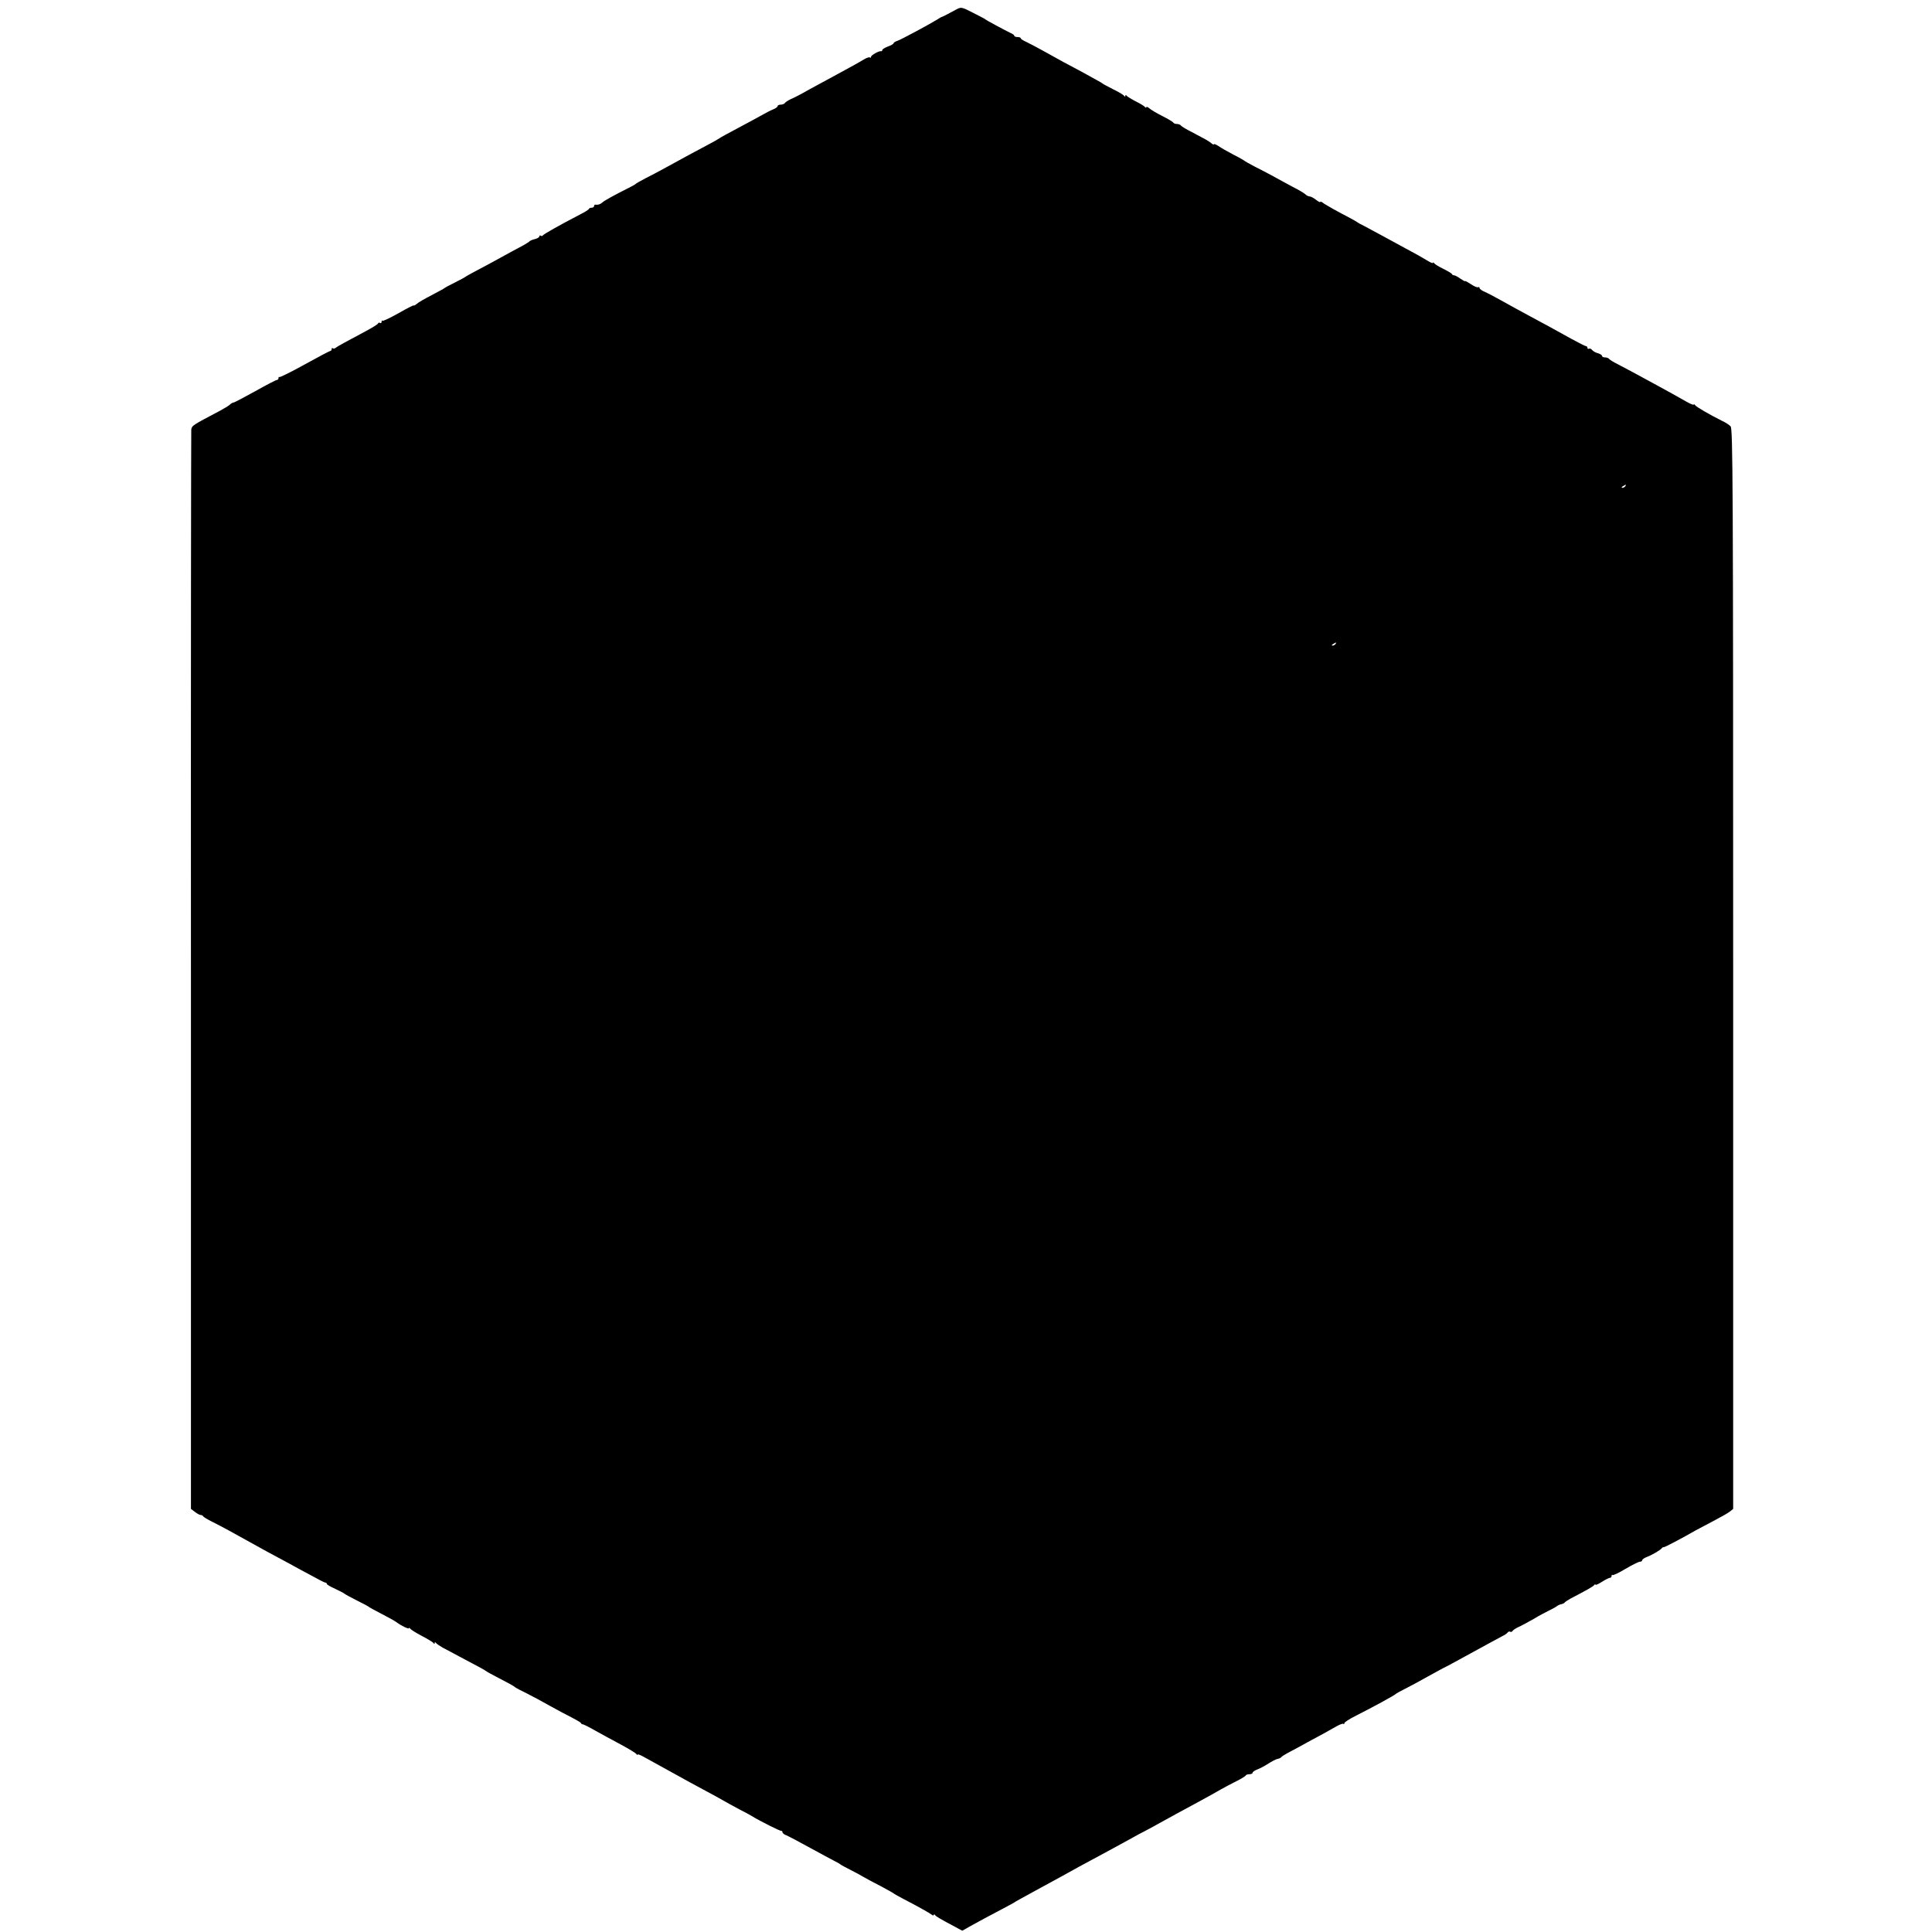
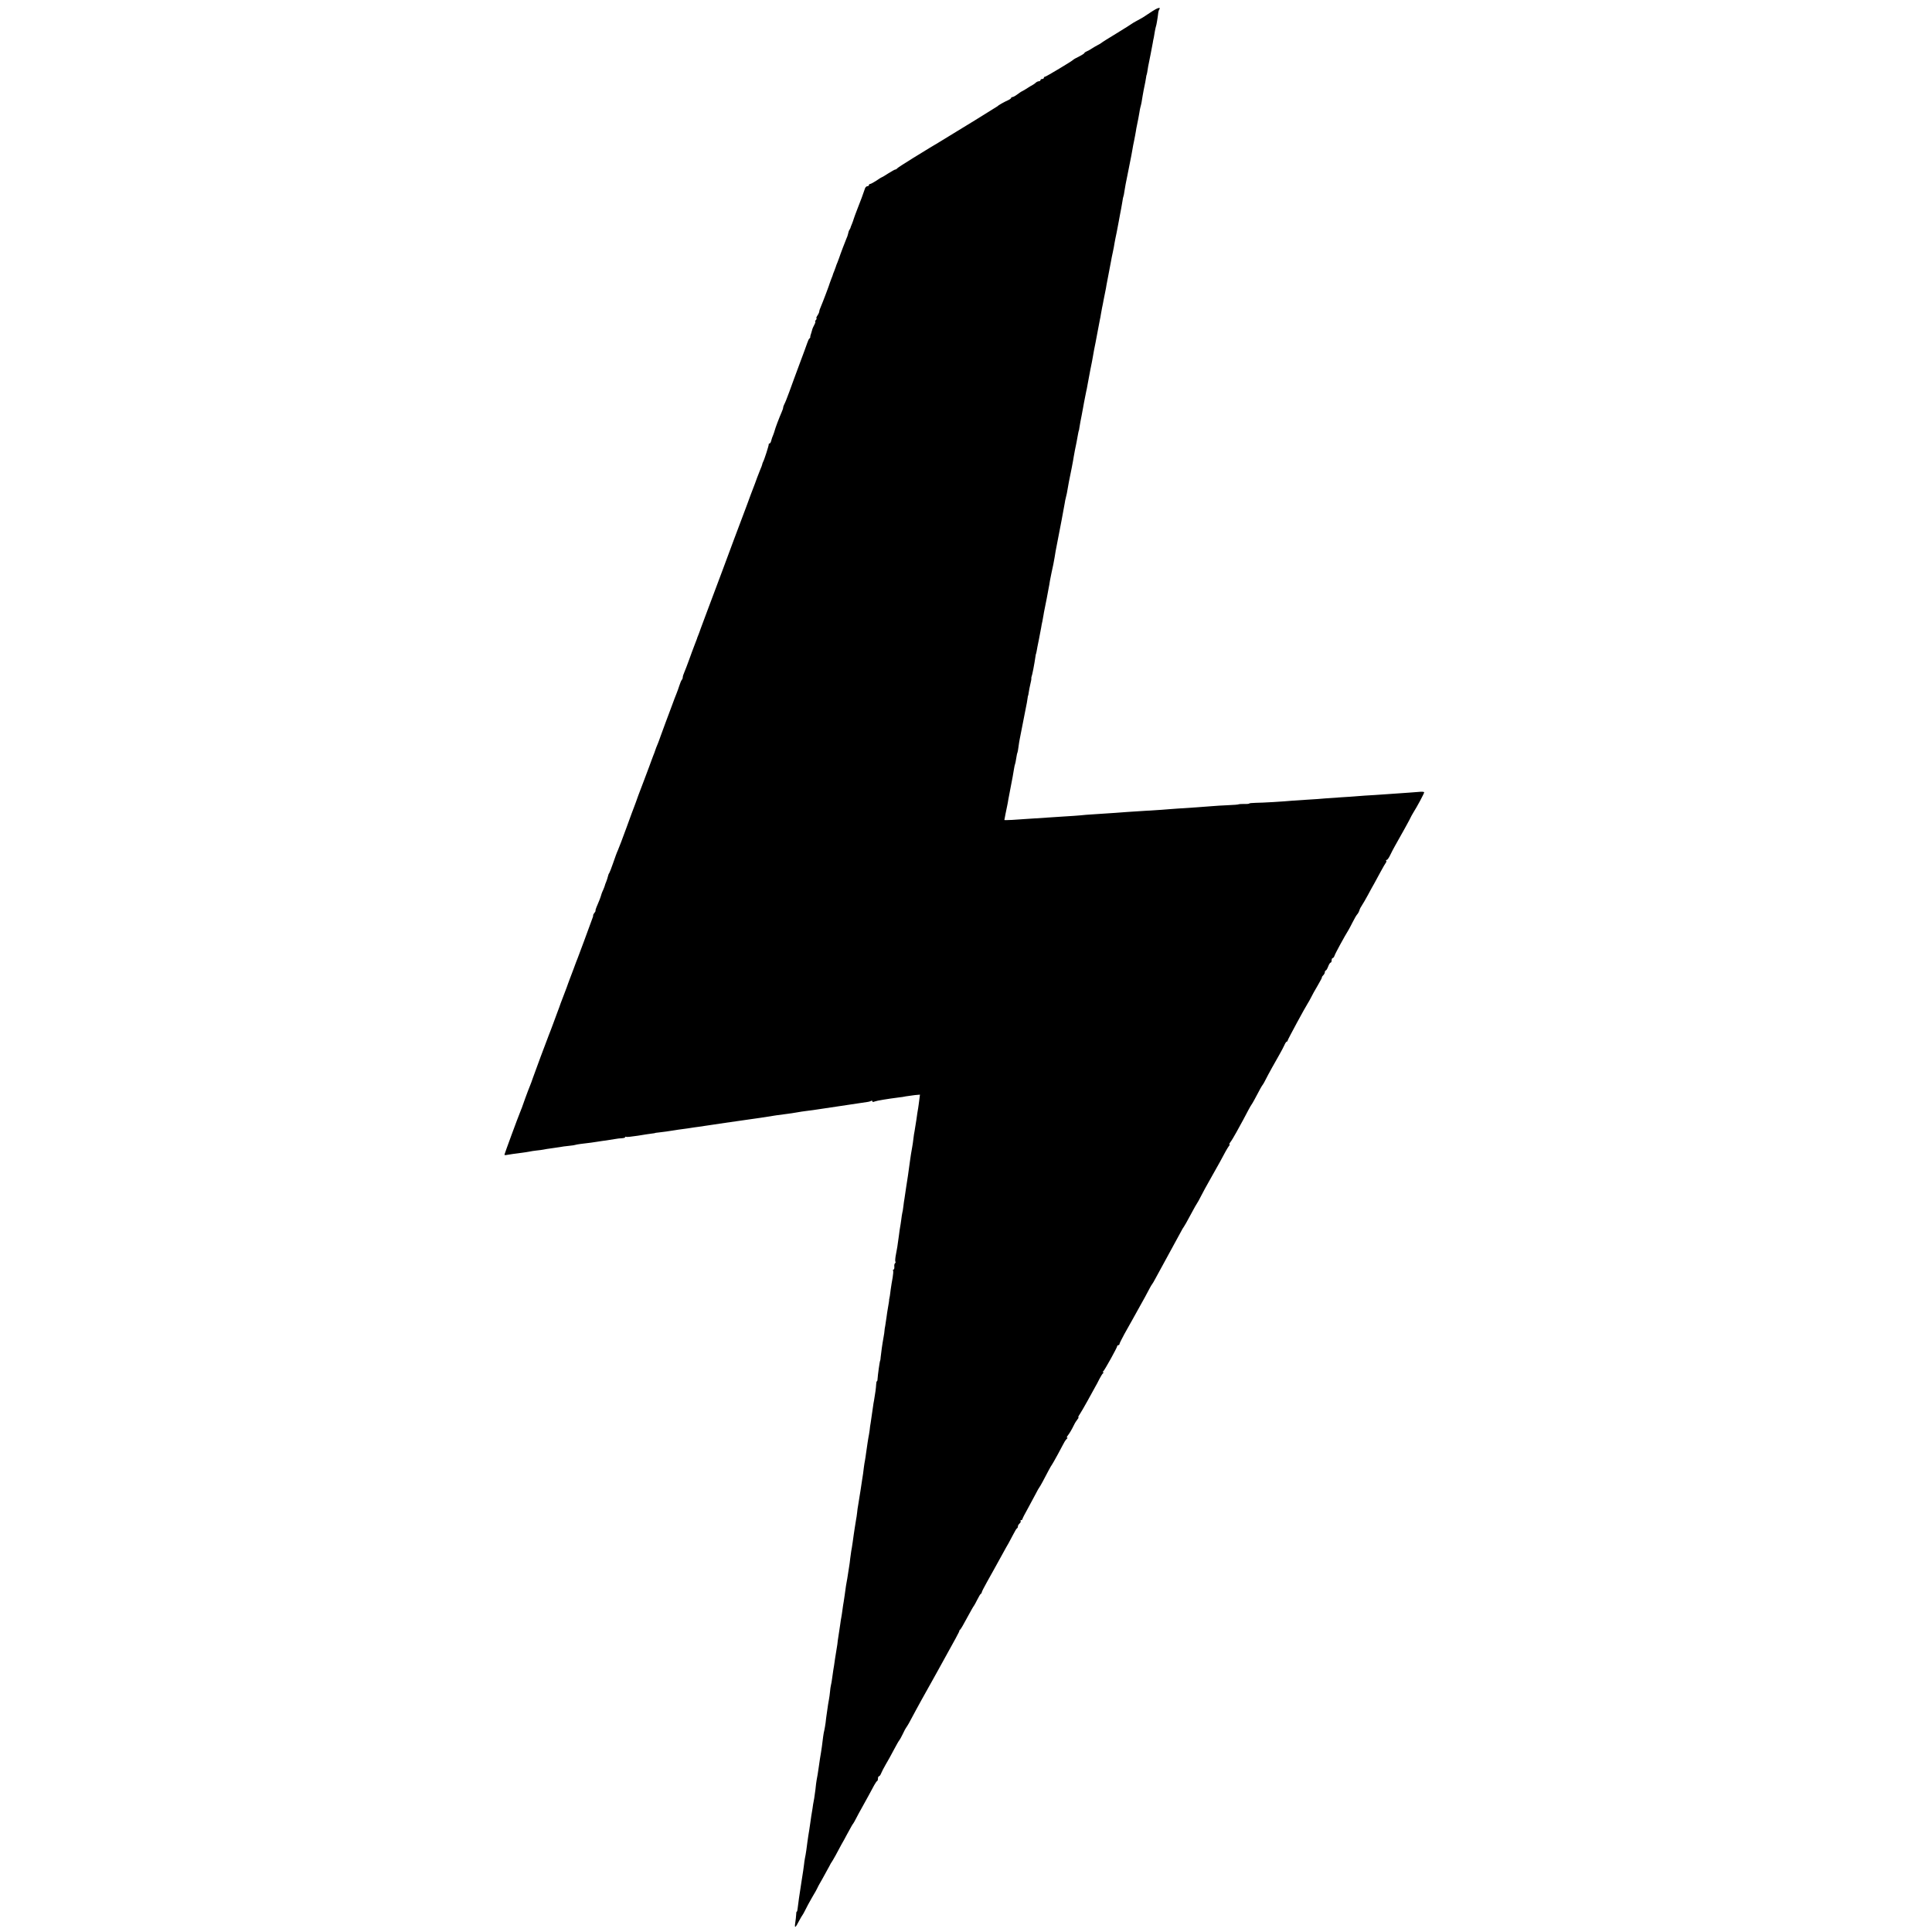
- <svg xmlns="http://www.w3.org/2000/svg" version="1.0" width="1200pt" height="1200pt" viewBox="0 0 1200 1200" preserveAspectRatio="xMidYMid meet">
-   <g transform="translate(0,1200) scale(0.1,-0.1)" fill="#000000" stroke="none">
-     <path d="M5943 11943 c-15 -8 -41 -22 -58 -31 -16 -9 -32 -16 -35 -17 -3 0 -16 -8 -30 -17 -47 -29 -225 -125 -247 -132 -13 -4 -23 -11 -23 -15 0 -4 -16 -13 -35 -20 -19 -7 -35 -17 -35 -22 0 -5 -3 -8 -7 -7 -14 3 -63 -25 -63 -35 0 -6 -3 -7 -7 -4 -3 4 -20 -2 -37 -12 -31 -19 -80 -46 -211 -117 -38 -20 -101 -55 -140 -76 -38 -22 -84 -46 -102 -53 -17 -8 -34 -19 -38 -25 -3 -5 -15 -10 -26 -10 -10 0 -19 -4 -19 -9 0 -5 -12 -14 -27 -20 -16 -6 -50 -24 -78 -40 -27 -15 -95 -52 -150 -81 -55 -29 -104 -56 -110 -61 -5 -4 -39 -23 -75 -42 -69 -36 -140 -75 -255 -138 -38 -21 -95 -51 -125 -66 -30 -16 -57 -31 -60 -34 -3 -4 -23 -15 -45 -26 -84 -42 -150 -78 -163 -90 -13 -12 -28 -17 -44 -14 -5 0 -8 -3 -8 -9 0 -5 -6 -10 -14 -10 -8 0 -16 -3 -18 -7 -1 -5 -25 -20 -53 -34 -125 -65 -230 -124 -233 -131 -2 -4 -8 -6 -13 -2 -5 3 -9 1 -9 -4 0 -6 -12 -13 -27 -17 -15 -3 -30 -10 -33 -13 -3 -4 -21 -15 -40 -26 -35 -18 -100 -54 -195 -106 -27 -15 -75 -40 -105 -56 -30 -16 -57 -31 -60 -34 -3 -3 -32 -18 -65 -35 -33 -16 -62 -32 -65 -35 -3 -3 -39 -22 -80 -44 -41 -21 -83 -45 -92 -54 -10 -8 -18 -12 -18 -9 0 3 -42 -18 -94 -48 -52 -29 -97 -51 -100 -47 -3 3 -6 0 -6 -7 0 -7 -4 -10 -9 -7 -5 4 -11 2 -13 -3 -1 -5 -37 -27 -78 -49 -122 -65 -174 -93 -186 -103 -6 -5 -14 -6 -17 -2 -4 3 -7 1 -7 -5 0 -7 -4 -12 -9 -12 -4 0 -76 -38 -159 -84 -83 -46 -154 -81 -157 -78 -3 3 -5 0 -5 -6 0 -7 -5 -12 -10 -12 -6 0 -66 -31 -135 -70 -69 -38 -129 -70 -134 -70 -5 0 -16 -6 -23 -13 -7 -7 -35 -24 -63 -39 -171 -90 -173 -91 -177 -117 -1 -14 -3 -1528 -2 -3365 l0 -3338 25 -19 c13 -10 29 -19 36 -19 6 0 13 -4 15 -8 1 -4 28 -20 58 -35 56 -28 126 -66 235 -127 61 -34 122 -68 237 -129 34 -19 98 -54 142 -77 43 -24 82 -44 87 -44 5 0 9 -3 9 -8 0 -4 24 -18 53 -31 28 -13 54 -27 57 -30 3 -3 37 -22 75 -41 39 -19 72 -37 75 -40 3 -3 39 -23 80 -44 41 -21 82 -44 90 -50 30 -23 80 -47 80 -39 0 4 4 3 8 -3 4 -6 36 -26 72 -45 36 -19 68 -38 72 -44 5 -7 8 -7 8 0 0 7 3 7 8 0 4 -5 23 -18 42 -29 19 -10 67 -35 105 -56 39 -21 90 -48 115 -61 25 -13 47 -26 50 -29 3 -3 32 -19 65 -36 70 -36 108 -57 115 -64 3 -3 34 -20 70 -37 36 -18 101 -53 145 -78 44 -25 105 -57 135 -72 30 -16 57 -31 58 -35 2 -5 7 -8 12 -8 4 0 39 -17 77 -39 37 -21 109 -60 158 -86 50 -27 93 -53 97 -59 4 -6 8 -8 8 -4 0 4 17 -2 38 -14 48 -27 101 -56 185 -102 37 -20 84 -46 105 -58 20 -11 66 -36 102 -55 36 -19 81 -44 100 -55 19 -11 64 -36 100 -55 36 -18 72 -38 80 -43 48 -30 176 -94 183 -92 4 1 7 -3 7 -8 0 -6 10 -14 23 -19 13 -5 79 -40 148 -78 68 -37 138 -75 154 -83 17 -8 32 -17 35 -20 3 -3 30 -18 60 -33 30 -15 69 -36 85 -46 17 -10 64 -35 105 -56 41 -22 77 -42 80 -45 3 -3 30 -18 60 -34 91 -47 164 -88 178 -99 6 -5 12 -6 12 -1 0 5 4 5 8 -1 7 -9 28 -22 128 -75 l41 -22 44 25 c42 24 130 71 229 123 25 13 52 28 60 34 8 5 56 31 105 58 154 84 248 135 290 159 22 12 51 28 65 35 24 12 225 122 265 144 11 7 47 26 80 43 33 18 74 39 90 49 17 9 62 34 100 55 104 56 224 121 275 151 25 14 70 38 100 53 30 15 57 31 58 36 2 4 12 7 23 7 10 0 19 4 19 9 0 5 12 14 28 20 15 6 36 16 47 23 51 32 71 42 84 44 8 2 17 6 20 11 3 4 29 20 56 34 28 15 76 40 107 58 31 17 76 41 100 54 24 13 59 33 80 45 20 11 39 18 42 15 3 -4 6 -2 6 4 0 6 33 27 73 47 103 52 241 127 247 135 3 3 30 18 60 33 30 15 91 48 135 73 44 24 87 48 95 52 8 3 53 27 100 53 149 82 244 133 272 148 15 7 30 18 33 23 4 5 10 7 15 4 5 -3 11 -1 15 5 3 6 21 17 38 25 18 8 59 30 92 49 33 20 76 43 95 52 19 9 41 21 49 27 7 6 20 12 29 13 8 2 18 6 21 11 3 4 20 15 36 24 96 50 141 75 147 84 4 5 8 7 8 2 0 -4 18 4 40 18 22 14 44 25 50 25 5 0 10 5 10 12 0 6 3 9 6 5 3 -3 40 14 81 39 41 24 81 44 89 44 8 0 14 4 14 9 0 5 12 14 28 20 32 12 85 43 93 54 3 5 9 8 13 7 5 -1 116 57 199 105 9 5 56 30 104 55 48 25 96 52 107 61 l21 17 0 3354 c0 3032 -2 3356 -16 3370 -8 9 -33 25 -55 35 -76 38 -159 86 -166 97 -4 6 -8 7 -8 3 0 -4 -20 4 -45 18 -25 14 -64 36 -87 49 -24 13 -65 36 -93 51 -71 39 -191 104 -247 133 -27 13 -50 28 -54 33 -3 5 -14 9 -25 9 -10 0 -19 4 -19 10 0 5 -11 12 -25 16 -13 3 -29 12 -36 20 -6 8 -15 11 -20 8 -5 -3 -9 0 -9 5 0 6 -4 11 -9 11 -5 0 -46 21 -92 46 -104 58 -172 95 -269 147 -41 22 -111 60 -155 85 -43 24 -94 51 -112 59 -18 7 -33 18 -33 24 0 5 -4 8 -9 5 -5 -3 -25 5 -45 19 -20 13 -36 22 -36 19 0 -3 -13 4 -29 15 -16 12 -34 21 -39 21 -6 0 -12 3 -14 8 -1 4 -25 18 -53 32 -27 13 -53 29 -57 35 -4 5 -8 7 -8 2 0 -4 -17 3 -37 16 -21 13 -83 48 -138 77 -55 30 -127 69 -160 87 -33 18 -76 41 -95 51 -19 9 -37 19 -40 22 -3 3 -23 14 -45 26 -70 36 -160 86 -172 97 -7 5 -13 6 -13 2 0 -3 -12 3 -26 14 -15 12 -33 21 -40 21 -7 0 -19 6 -26 13 -7 7 -42 28 -78 46 -36 19 -92 50 -125 68 -33 18 -85 45 -115 60 -30 16 -57 31 -60 34 -3 3 -34 21 -70 39 -36 19 -77 42 -92 53 -16 10 -28 15 -28 11 0 -4 -8 -1 -17 7 -20 16 -32 22 -121 69 -34 17 -65 36 -68 41 -3 5 -14 9 -24 9 -10 0 -20 4 -22 8 -1 4 -32 23 -68 41 -36 18 -73 40 -82 49 -10 8 -18 11 -18 6 0 -5 -4 -4 -8 1 -4 6 -29 21 -57 35 -27 14 -53 30 -57 35 -5 7 -8 7 -8 0 0 -7 -3 -7 -8 0 -4 6 -34 24 -67 40 -33 17 -62 32 -65 35 -3 3 -18 12 -35 21 -16 9 -55 30 -85 47 -30 16 -84 45 -120 64 -36 20 -94 52 -130 72 -36 20 -82 44 -102 54 -21 9 -38 20 -38 24 0 5 -9 8 -20 8 -11 0 -20 3 -20 8 0 4 -10 12 -23 17 -35 17 -151 79 -157 85 -3 3 -37 21 -77 41 -68 35 -73 36 -100 22z m4152 -2963 c-3 -5 -12 -10 -18 -10 -7 0 -6 4 3 10 19 12 23 12 15 0z m-1800 -980 c-3 -5 -12 -10 -18 -10 -7 0 -6 4 3 10 19 12 23 12 15 0z" />
+ <svg xmlns="http://www.w3.org/2000/svg" version="1.0" width="1712pt" height="1712pt" viewBox="0 0 1712 1712" preserveAspectRatio="xMidYMid meet">
+   <g transform="translate(0,1712) scale(0.1,-0.1)" fill="#000000" stroke="none">
+     <path d="M10210 17020 c-25 -16 -50 -33 -56 -37 -13 -10 -52 -33 -89 -52 -16 -9 -32 -18 -35 -21 -3 -3 -63 -41 -135 -85 -71 -43 -132 -81 -135 -85 -3 -3 -16 -11 -30 -18 -14 -7 -38 -21 -55 -32 -16 -11 -38 -23 -47 -26 -10 -4 -18 -10 -18 -13 0 -4 -21 -18 -47 -31 -27 -13 -50 -26 -53 -30 -9 -11 -241 -150 -250 -150 -6 0 -10 -4 -10 -10 0 -5 -7 -10 -15 -10 -8 0 -15 -4 -15 -10 0 -5 -6 -10 -14 -10 -8 0 -21 -6 -28 -13 -7 -7 -20 -16 -28 -20 -8 -4 -28 -16 -45 -27 -16 -11 -37 -23 -45 -27 -8 -3 -29 -17 -46 -30 -17 -13 -36 -23 -42 -23 -7 0 -12 -4 -12 -8 0 -4 -12 -13 -27 -20 -32 -14 -86 -44 -93 -53 -4 -4 -357 -222 -523 -322 -34 -20 -69 -41 -77 -46 -8 -5 -76 -47 -150 -92 -74 -46 -138 -87 -141 -92 -3 -5 -10 -9 -15 -9 -5 0 -33 -16 -62 -34 -29 -19 -54 -34 -57 -34 -2 0 -24 -13 -48 -30 -25 -16 -50 -30 -56 -30 -6 0 -11 -4 -11 -10 0 -5 -6 -10 -14 -10 -7 0 -16 -8 -20 -17 -20 -60 -38 -107 -66 -178 -17 -44 -33 -87 -35 -95 -2 -8 -9 -28 -16 -45 -7 -16 -13 -32 -13 -35 -1 -3 -5 -11 -9 -17 -5 -7 -10 -23 -12 -35 -3 -13 -9 -32 -15 -43 -8 -18 -56 -144 -64 -170 -2 -5 -9 -23 -15 -40 -7 -16 -14 -34 -15 -40 -2 -5 -8 -23 -14 -38 -7 -16 -12 -30 -12 -32 0 -2 -5 -16 -12 -32 -6 -15 -12 -32 -14 -38 -4 -17 -65 -178 -80 -212 -8 -17 -14 -36 -14 -42 0 -7 -7 -23 -16 -36 -9 -14 -13 -25 -9 -25 4 0 2 -7 -5 -15 -7 -8 -10 -15 -6 -15 4 0 0 -13 -9 -30 -8 -16 -16 -32 -16 -35 0 -2 -5 -18 -10 -35 -6 -16 -10 -32 -9 -36 1 -4 -2 -10 -7 -13 -5 -3 -14 -22 -20 -41 -6 -19 -37 -102 -68 -185 -31 -82 -71 -193 -90 -245 -19 -52 -39 -103 -45 -112 -5 -10 -10 -23 -10 -29 0 -6 -6 -25 -14 -42 -21 -48 -57 -143 -60 -158 -2 -8 -8 -27 -14 -42 -7 -15 -15 -39 -18 -52 -3 -14 -10 -25 -15 -25 -5 0 -8 -3 -7 -7 2 -8 -40 -140 -51 -158 -3 -5 -6 -15 -7 -21 -1 -6 -9 -27 -17 -45 -8 -19 -20 -50 -27 -69 -7 -19 -16 -44 -20 -55 -29 -76 -43 -111 -75 -200 -33 -89 -72 -193 -111 -295 -7 -19 -54 -145 -104 -280 -50 -135 -112 -299 -137 -365 -24 -66 -49 -131 -54 -145 -4 -14 -14 -38 -20 -55 -7 -16 -13 -32 -13 -35 -1 -3 -11 -30 -23 -60 -12 -30 -33 -89 -48 -130 -15 -41 -33 -89 -41 -107 -8 -17 -14 -37 -14 -45 0 -8 -4 -18 -9 -23 -5 -6 -14 -28 -21 -50 -7 -22 -18 -53 -25 -70 -7 -16 -25 -64 -40 -105 -15 -41 -41 -111 -58 -155 -16 -44 -36 -98 -44 -120 -7 -22 -18 -49 -22 -60 -11 -25 -23 -57 -27 -70 -1 -5 -8 -23 -15 -40 -6 -16 -13 -34 -15 -40 -1 -5 -33 -89 -69 -185 -37 -96 -68 -179 -69 -185 -2 -5 -8 -21 -13 -35 -6 -14 -38 -101 -72 -195 -34 -93 -68 -183 -76 -200 -8 -16 -26 -66 -41 -110 -15 -44 -31 -85 -35 -91 -5 -6 -10 -19 -12 -30 -2 -10 -9 -32 -15 -47 -7 -16 -12 -30 -12 -33 0 -3 -7 -21 -16 -42 -10 -20 -18 -45 -20 -54 -2 -9 -15 -42 -28 -72 -14 -31 -22 -56 -19 -56 3 0 -1 -7 -8 -17 -8 -9 -13 -19 -13 -22 1 -3 0 -10 -2 -16 -44 -121 -124 -338 -135 -365 -6 -14 -22 -56 -36 -95 -14 -38 -30 -81 -36 -95 -5 -14 -11 -29 -13 -35 -1 -5 -19 -53 -39 -105 -20 -52 -38 -99 -39 -105 -2 -5 -8 -23 -15 -40 -6 -16 -23 -61 -37 -100 -14 -38 -32 -86 -40 -105 -25 -64 -125 -332 -141 -379 -8 -25 -21 -59 -28 -76 -7 -16 -25 -64 -40 -105 -15 -41 -29 -82 -32 -90 -4 -8 -7 -17 -8 -20 -1 -3 -5 -12 -8 -20 -17 -40 -137 -366 -137 -372 0 -4 10 -5 22 -2 29 5 81 13 133 19 22 3 51 7 65 10 14 3 43 8 65 10 22 2 49 6 60 8 11 3 45 8 75 12 30 4 64 9 75 11 11 3 45 7 74 10 30 3 57 7 60 9 5 3 68 12 141 20 14 2 41 6 60 9 19 3 51 8 70 10 19 3 53 8 75 12 22 4 52 8 68 8 15 1 27 5 27 9 0 5 4 6 8 3 5 -3 51 2 103 10 52 9 108 17 124 19 17 2 30 4 30 5 0 1 11 3 25 4 24 2 118 15 151 21 9 2 40 6 69 10 29 4 61 8 70 10 9 2 41 6 70 10 29 4 62 9 74 11 12 2 39 6 61 9 22 3 67 10 100 15 33 5 80 12 105 15 25 3 56 8 70 10 14 2 45 7 70 10 25 3 56 8 70 10 133 21 170 27 200 30 19 2 67 9 105 15 39 7 85 14 104 16 19 2 80 10 135 19 56 9 116 18 134 20 48 7 93 14 127 19 17 3 53 8 80 12 67 9 83 12 95 19 6 3 10 2 10 -4 0 -7 8 -7 23 -1 18 7 108 22 217 36 14 1 40 5 57 9 18 3 53 8 79 11 l46 4 -6 -47 c-3 -27 -8 -59 -10 -73 -3 -14 -10 -61 -16 -105 -7 -44 -14 -89 -16 -100 -3 -11 -7 -40 -10 -65 -3 -25 -7 -56 -10 -70 -9 -48 -16 -95 -20 -125 -4 -32 -9 -67 -18 -130 -4 -22 -11 -71 -17 -110 -6 -38 -12 -81 -14 -95 -3 -14 -7 -45 -10 -70 -3 -25 -7 -52 -10 -60 -2 -8 -6 -35 -9 -60 -3 -25 -8 -54 -10 -65 -2 -11 -7 -42 -10 -70 -13 -98 -17 -121 -27 -172 -6 -29 -8 -57 -5 -62 4 -5 2 -12 -3 -15 -5 -4 -8 -17 -6 -31 1 -14 -2 -25 -7 -25 -5 0 -7 -4 -4 -9 3 -5 1 -33 -4 -62 -6 -30 -13 -76 -17 -104 -6 -50 -10 -76 -13 -85 -1 -3 -2 -8 -1 -12 0 -4 -4 -30 -9 -57 -5 -28 -12 -72 -15 -98 -4 -26 -9 -59 -11 -73 -3 -14 -6 -32 -6 -40 0 -8 -4 -36 -9 -62 -11 -60 -21 -134 -25 -173 -1 -16 -3 -30 -4 -30 -4 0 -22 -131 -24 -167 0 -10 -3 -18 -6 -18 -3 0 -5 -12 -6 -27 -1 -27 -9 -88 -19 -143 -3 -14 -7 -38 -9 -55 -10 -71 -18 -122 -21 -145 -3 -14 -7 -43 -9 -65 -3 -22 -8 -51 -11 -65 -4 -22 -7 -43 -21 -140 -2 -20 -7 -47 -9 -60 -3 -14 -8 -45 -11 -70 -2 -25 -9 -70 -14 -100 -5 -30 -11 -72 -14 -93 -13 -84 -18 -113 -22 -137 -3 -14 -7 -43 -9 -65 -3 -22 -6 -49 -9 -60 -2 -11 -7 -45 -12 -75 -4 -30 -8 -57 -9 -60 -1 -3 -5 -32 -9 -65 -5 -33 -10 -69 -13 -80 -2 -11 -6 -40 -9 -65 -2 -25 -7 -56 -9 -69 -2 -13 -7 -45 -11 -70 -4 -25 -8 -55 -11 -66 -4 -20 -8 -44 -18 -120 -3 -22 -7 -49 -9 -60 -2 -11 -7 -40 -10 -65 -3 -25 -8 -55 -10 -67 -3 -11 -7 -43 -11 -70 -4 -26 -9 -59 -11 -73 -2 -14 -7 -44 -10 -66 -2 -23 -6 -50 -8 -60 -2 -11 -9 -55 -16 -99 -6 -44 -13 -91 -16 -105 -2 -14 -6 -45 -10 -70 -3 -25 -8 -53 -11 -64 -3 -10 -6 -36 -8 -57 -2 -21 -6 -51 -9 -66 -5 -25 -9 -50 -22 -143 -2 -14 -6 -43 -8 -65 -3 -22 -8 -51 -11 -65 -4 -13 -8 -40 -11 -60 -8 -70 -15 -115 -19 -140 -6 -32 -12 -74 -20 -130 -7 -48 -12 -82 -19 -116 -2 -11 -7 -47 -10 -80 -4 -32 -9 -68 -11 -79 -2 -11 -7 -36 -10 -55 -2 -19 -7 -46 -9 -60 -3 -14 -10 -61 -16 -105 -6 -44 -14 -93 -17 -110 -3 -16 -6 -41 -8 -55 -5 -44 -15 -114 -22 -145 -3 -16 -7 -41 -8 -55 -3 -24 -11 -84 -21 -142 -17 -107 -35 -232 -37 -257 -1 -12 -4 -21 -7 -21 -3 0 -5 -12 -5 -27 -1 -16 -4 -47 -8 -71 -8 -52 0 -49 33 15 14 26 28 50 31 53 3 3 14 23 25 45 10 22 38 73 61 113 24 40 43 74 43 76 0 3 21 42 48 88 26 46 54 97 62 113 8 17 17 32 20 35 3 3 18 30 35 60 16 30 39 73 51 95 13 22 35 62 49 89 43 79 50 91 55 96 3 3 15 25 28 50 13 25 33 63 46 85 41 74 94 170 112 205 11 19 22 37 27 38 4 2 7 12 7 23 0 10 4 19 9 19 5 0 14 12 20 28 6 15 24 50 40 77 17 28 49 86 72 130 23 44 45 82 49 85 3 3 17 28 30 55 13 28 26 52 29 55 3 3 14 21 25 40 36 68 89 165 111 205 25 45 46 82 95 170 18 33 41 74 50 90 161 290 194 351 191 354 -1 2 2 7 7 10 5 3 33 51 62 106 30 55 56 102 60 105 3 3 16 28 30 55 14 28 28 52 33 53 4 2 7 8 7 13 0 5 20 44 44 87 23 42 54 97 68 122 14 25 45 81 69 125 24 44 49 89 56 100 6 11 24 45 40 75 15 30 31 57 36 58 4 2 7 9 7 17 0 7 7 18 15 25 8 7 12 16 9 21 -3 5 0 9 5 9 6 0 11 4 11 9 0 5 21 46 47 92 25 46 58 107 72 134 14 28 28 52 31 55 5 5 42 72 82 150 13 25 26 47 29 50 3 3 27 46 54 95 26 50 53 99 59 110 6 11 16 23 21 27 6 4 6 8 1 8 -5 0 -3 8 5 18 16 20 36 54 57 97 8 17 22 38 30 48 8 9 12 17 8 17 -4 0 1 12 12 28 10 15 41 68 68 117 27 50 57 104 66 120 10 17 28 50 40 75 13 25 27 48 33 52 7 5 7 8 0 8 -6 0 -6 3 1 8 11 8 124 211 124 224 0 4 5 8 10 8 6 0 10 5 10 10 0 6 20 45 43 88 24 42 57 102 74 132 31 56 63 114 110 198 14 26 33 61 41 77 9 17 18 32 21 35 3 3 18 28 32 55 33 62 72 133 139 255 29 52 65 118 79 145 14 28 29 52 32 55 3 3 30 50 59 105 29 55 56 102 59 105 3 3 18 30 33 60 15 30 51 96 79 145 70 123 120 214 140 253 10 18 23 39 29 47 7 8 9 15 5 15 -5 0 -1 8 7 18 8 9 32 49 53 87 21 39 49 90 63 115 14 25 34 63 45 85 12 22 23 42 26 45 5 5 40 68 80 145 9 16 19 32 22 35 3 3 14 23 25 45 22 44 84 156 124 225 14 25 33 60 41 78 7 17 17 32 21 32 5 0 8 4 8 9 0 8 156 296 179 331 6 8 18 31 28 50 9 19 36 68 60 108 23 39 40 72 37 72 -3 0 2 7 10 16 9 8 16 22 16 30 0 8 4 14 8 14 4 0 14 16 21 35 7 19 17 35 22 35 5 0 9 9 9 20 0 11 4 20 9 20 5 0 13 10 17 22 5 18 89 172 124 228 5 8 22 40 37 70 15 30 33 61 40 68 6 6 15 22 19 35 3 12 14 33 24 47 9 14 33 54 52 90 19 36 44 81 55 100 11 19 37 67 57 105 21 39 42 75 47 81 5 6 6 14 2 17 -3 4 -1 7 5 7 6 0 20 19 31 43 11 23 29 58 40 77 51 89 141 252 141 256 0 2 11 21 23 42 34 53 97 171 97 181 0 4 -15 6 -32 5 -31 -3 -148 -11 -263 -19 -27 -2 -93 -6 -145 -10 -52 -3 -120 -7 -150 -10 -30 -3 -95 -7 -145 -10 -49 -3 -114 -8 -143 -10 -29 -3 -98 -8 -153 -11 -55 -3 -116 -7 -137 -9 -69 -7 -267 -19 -324 -19 -32 -1 -58 -3 -58 -6 0 -3 -19 -5 -42 -4 -24 0 -46 -1 -51 -3 -4 -3 -47 -6 -95 -8 -48 -2 -114 -6 -147 -9 -75 -6 -183 -14 -300 -21 -49 -4 -115 -8 -145 -11 -30 -2 -95 -6 -145 -9 -49 -3 -119 -8 -155 -10 -64 -5 -116 -9 -289 -20 -49 -3 -106 -7 -127 -10 -22 -2 -86 -7 -144 -10 -184 -12 -203 -13 -291 -19 -151 -11 -239 -16 -239 -12 0 4 17 88 25 126 3 14 8 39 10 55 3 17 12 64 20 105 16 81 22 115 31 170 3 19 7 37 9 40 2 3 6 25 10 50 4 25 8 47 11 51 2 4 6 26 9 50 3 24 8 55 11 69 6 32 33 165 39 199 3 14 7 37 10 51 12 58 19 96 21 115 1 11 3 20 4 20 1 0 4 14 6 30 2 17 9 49 14 72 6 23 10 46 9 50 -1 5 0 10 1 13 8 21 25 110 36 185 1 11 3 20 4 20 1 0 3 11 6 25 2 14 11 60 20 103 8 42 17 90 20 105 2 15 7 41 11 57 3 17 7 39 9 50 1 11 8 45 14 75 6 30 13 64 15 75 2 11 8 45 14 75 6 30 13 69 15 85 6 31 20 102 30 145 3 13 8 40 11 60 3 20 7 45 9 55 36 182 78 406 81 427 2 15 6 35 9 45 3 10 7 29 10 43 13 77 20 114 42 220 8 41 17 89 19 105 3 17 7 41 10 55 6 25 21 103 29 150 3 14 5 25 6 25 1 0 3 9 4 20 4 26 14 83 21 115 3 14 8 40 11 59 3 18 8 43 10 55 2 11 6 32 9 46 3 14 7 36 10 50 4 14 8 39 11 55 3 17 14 77 25 134 12 57 23 116 25 130 3 14 7 37 9 51 9 44 15 73 31 160 9 47 18 94 20 105 3 11 7 35 10 54 3 18 8 43 10 55 3 11 9 44 14 71 6 28 12 61 15 75 3 14 8 39 10 55 3 17 13 66 21 110 8 44 17 91 20 105 2 14 9 48 15 75 6 28 13 64 15 80 3 17 11 59 19 95 7 36 16 81 19 100 3 19 8 46 11 60 7 34 13 68 21 115 3 22 7 42 9 45 2 3 6 24 9 46 4 22 8 49 10 59 2 11 14 70 26 130 12 61 23 117 25 126 2 9 6 32 9 50 3 19 10 57 16 84 6 28 12 64 15 80 2 17 7 41 10 55 10 47 15 75 21 110 3 19 7 43 10 52 7 23 13 57 19 98 3 19 7 42 9 50 12 58 20 98 22 115 1 11 3 20 4 20 1 0 3 11 6 25 2 14 6 36 8 50 3 14 12 61 21 105 9 44 18 91 20 105 2 14 6 35 9 46 2 12 7 38 10 59 4 20 8 40 10 44 3 5 15 75 20 121 1 9 5 21 10 28 13 21 -17 13 -64 -18z" />
  </g>
</svg>
